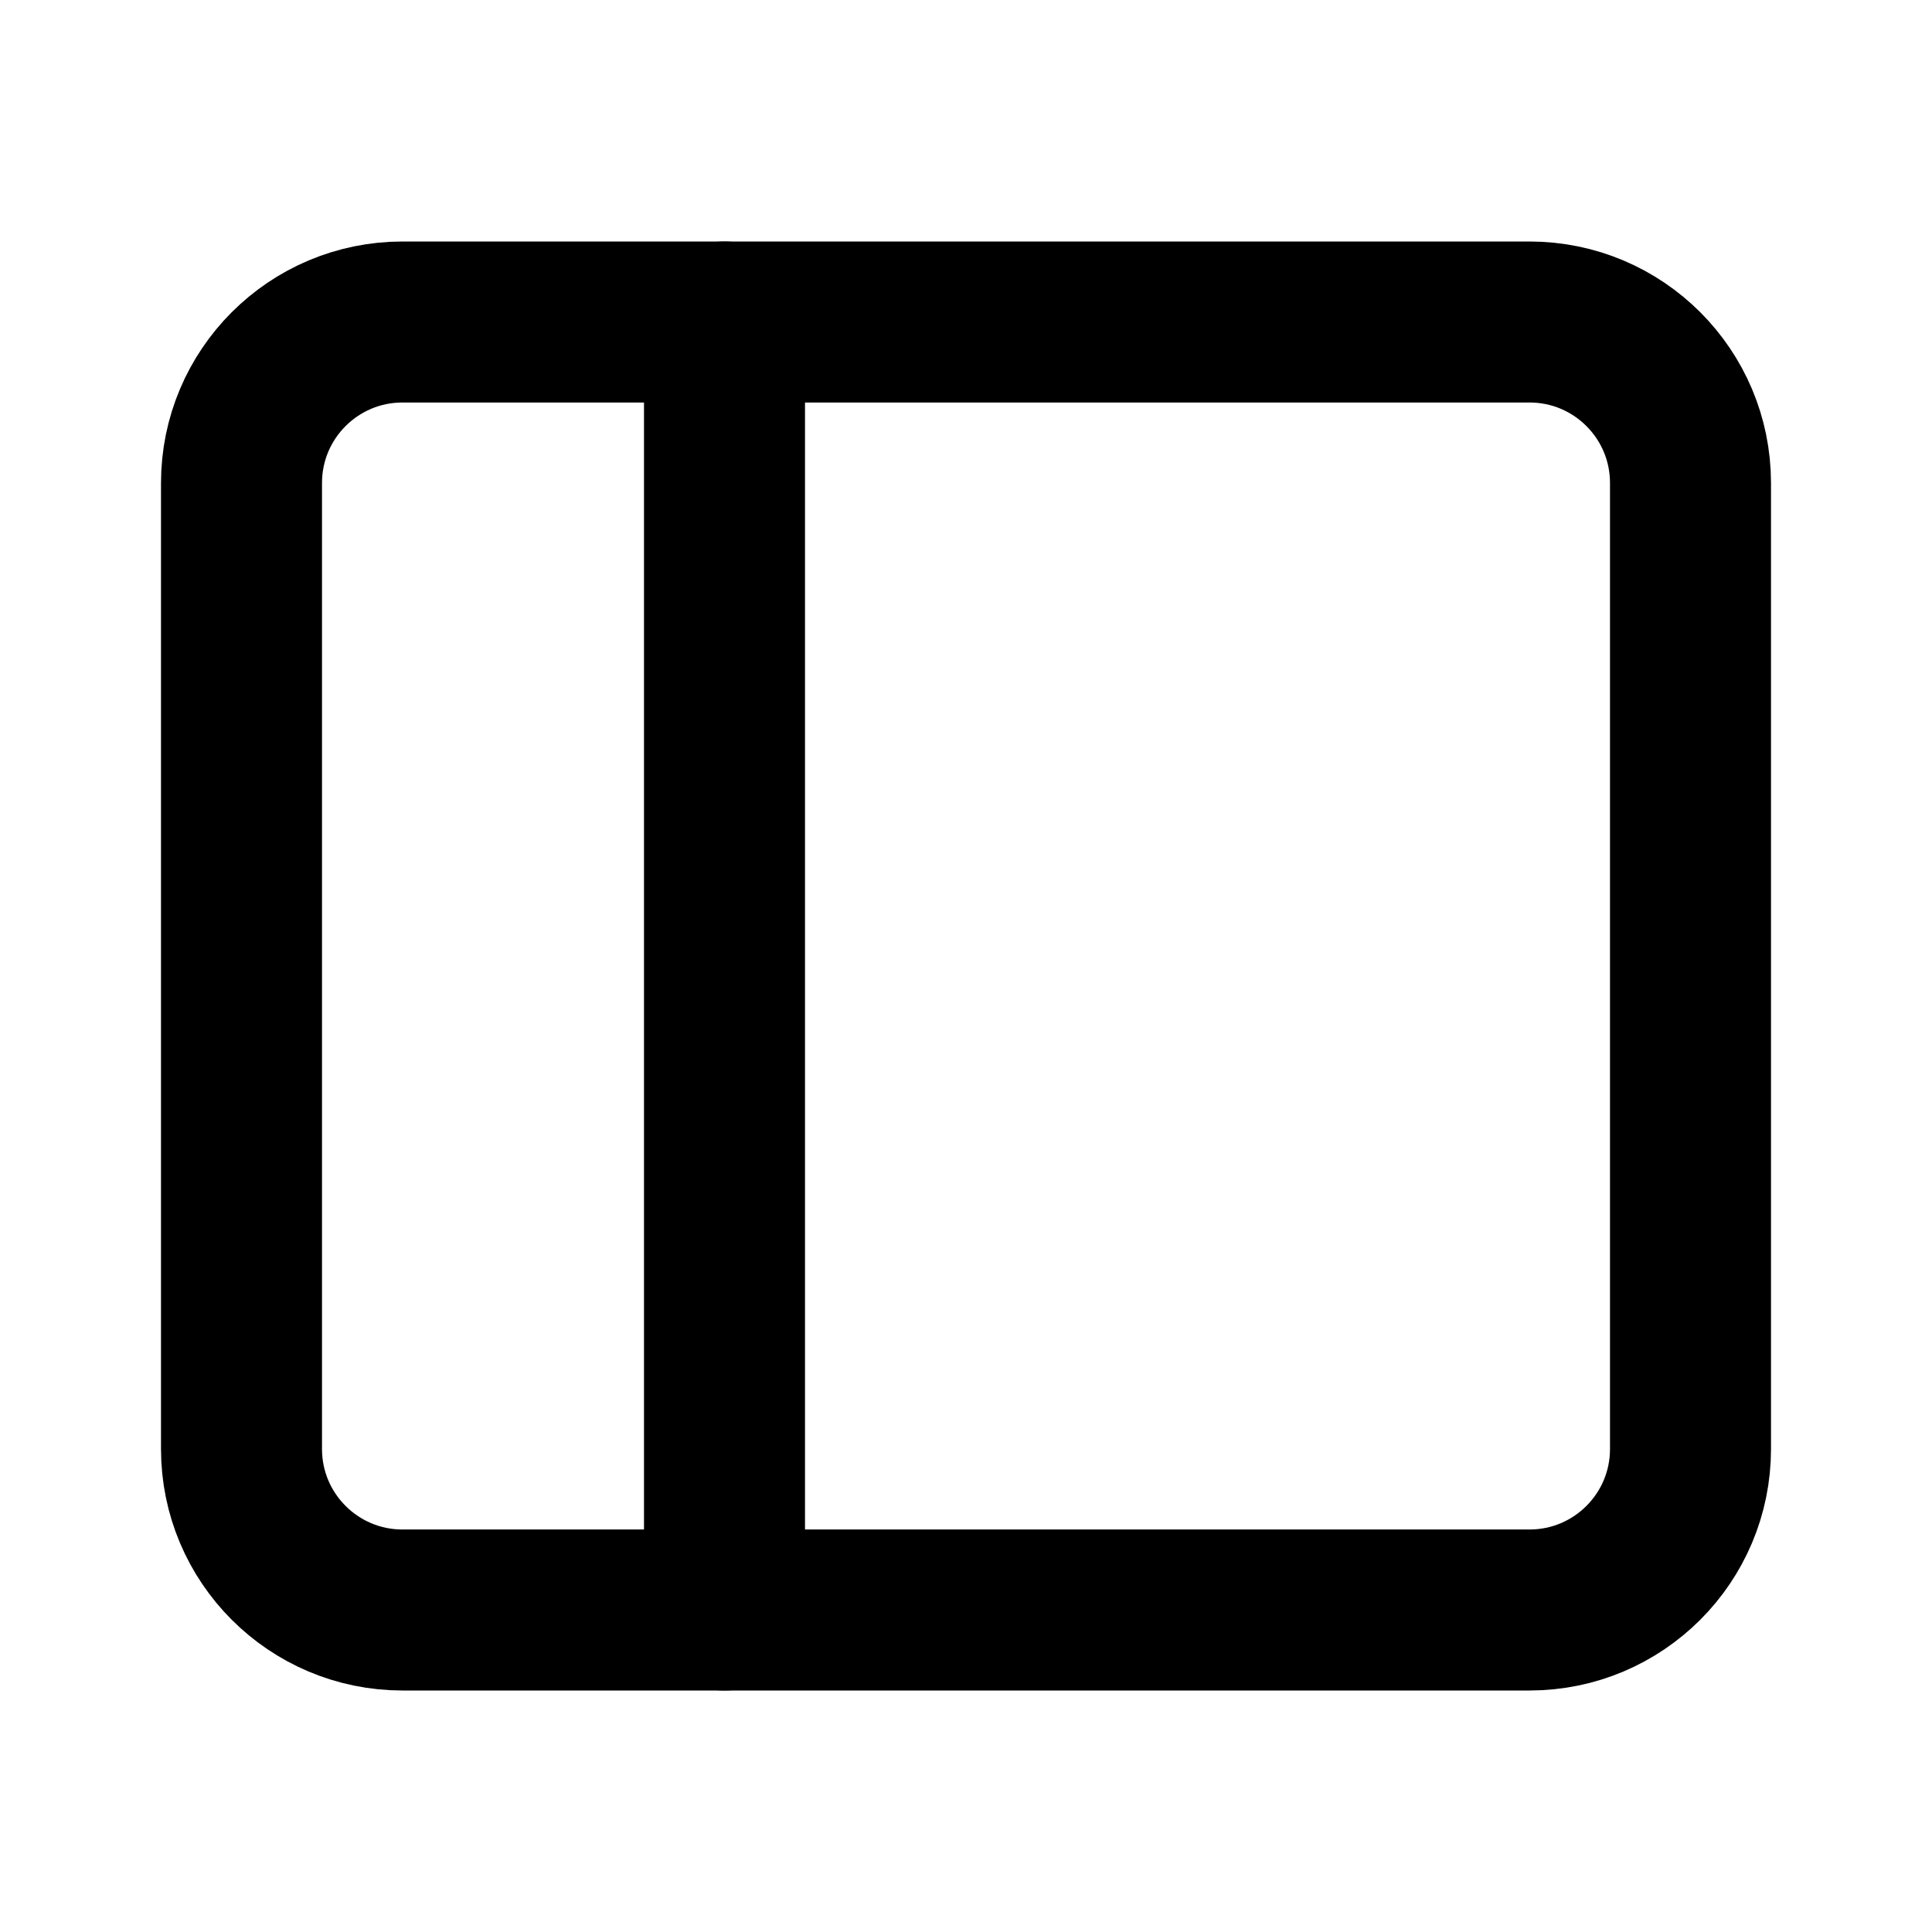
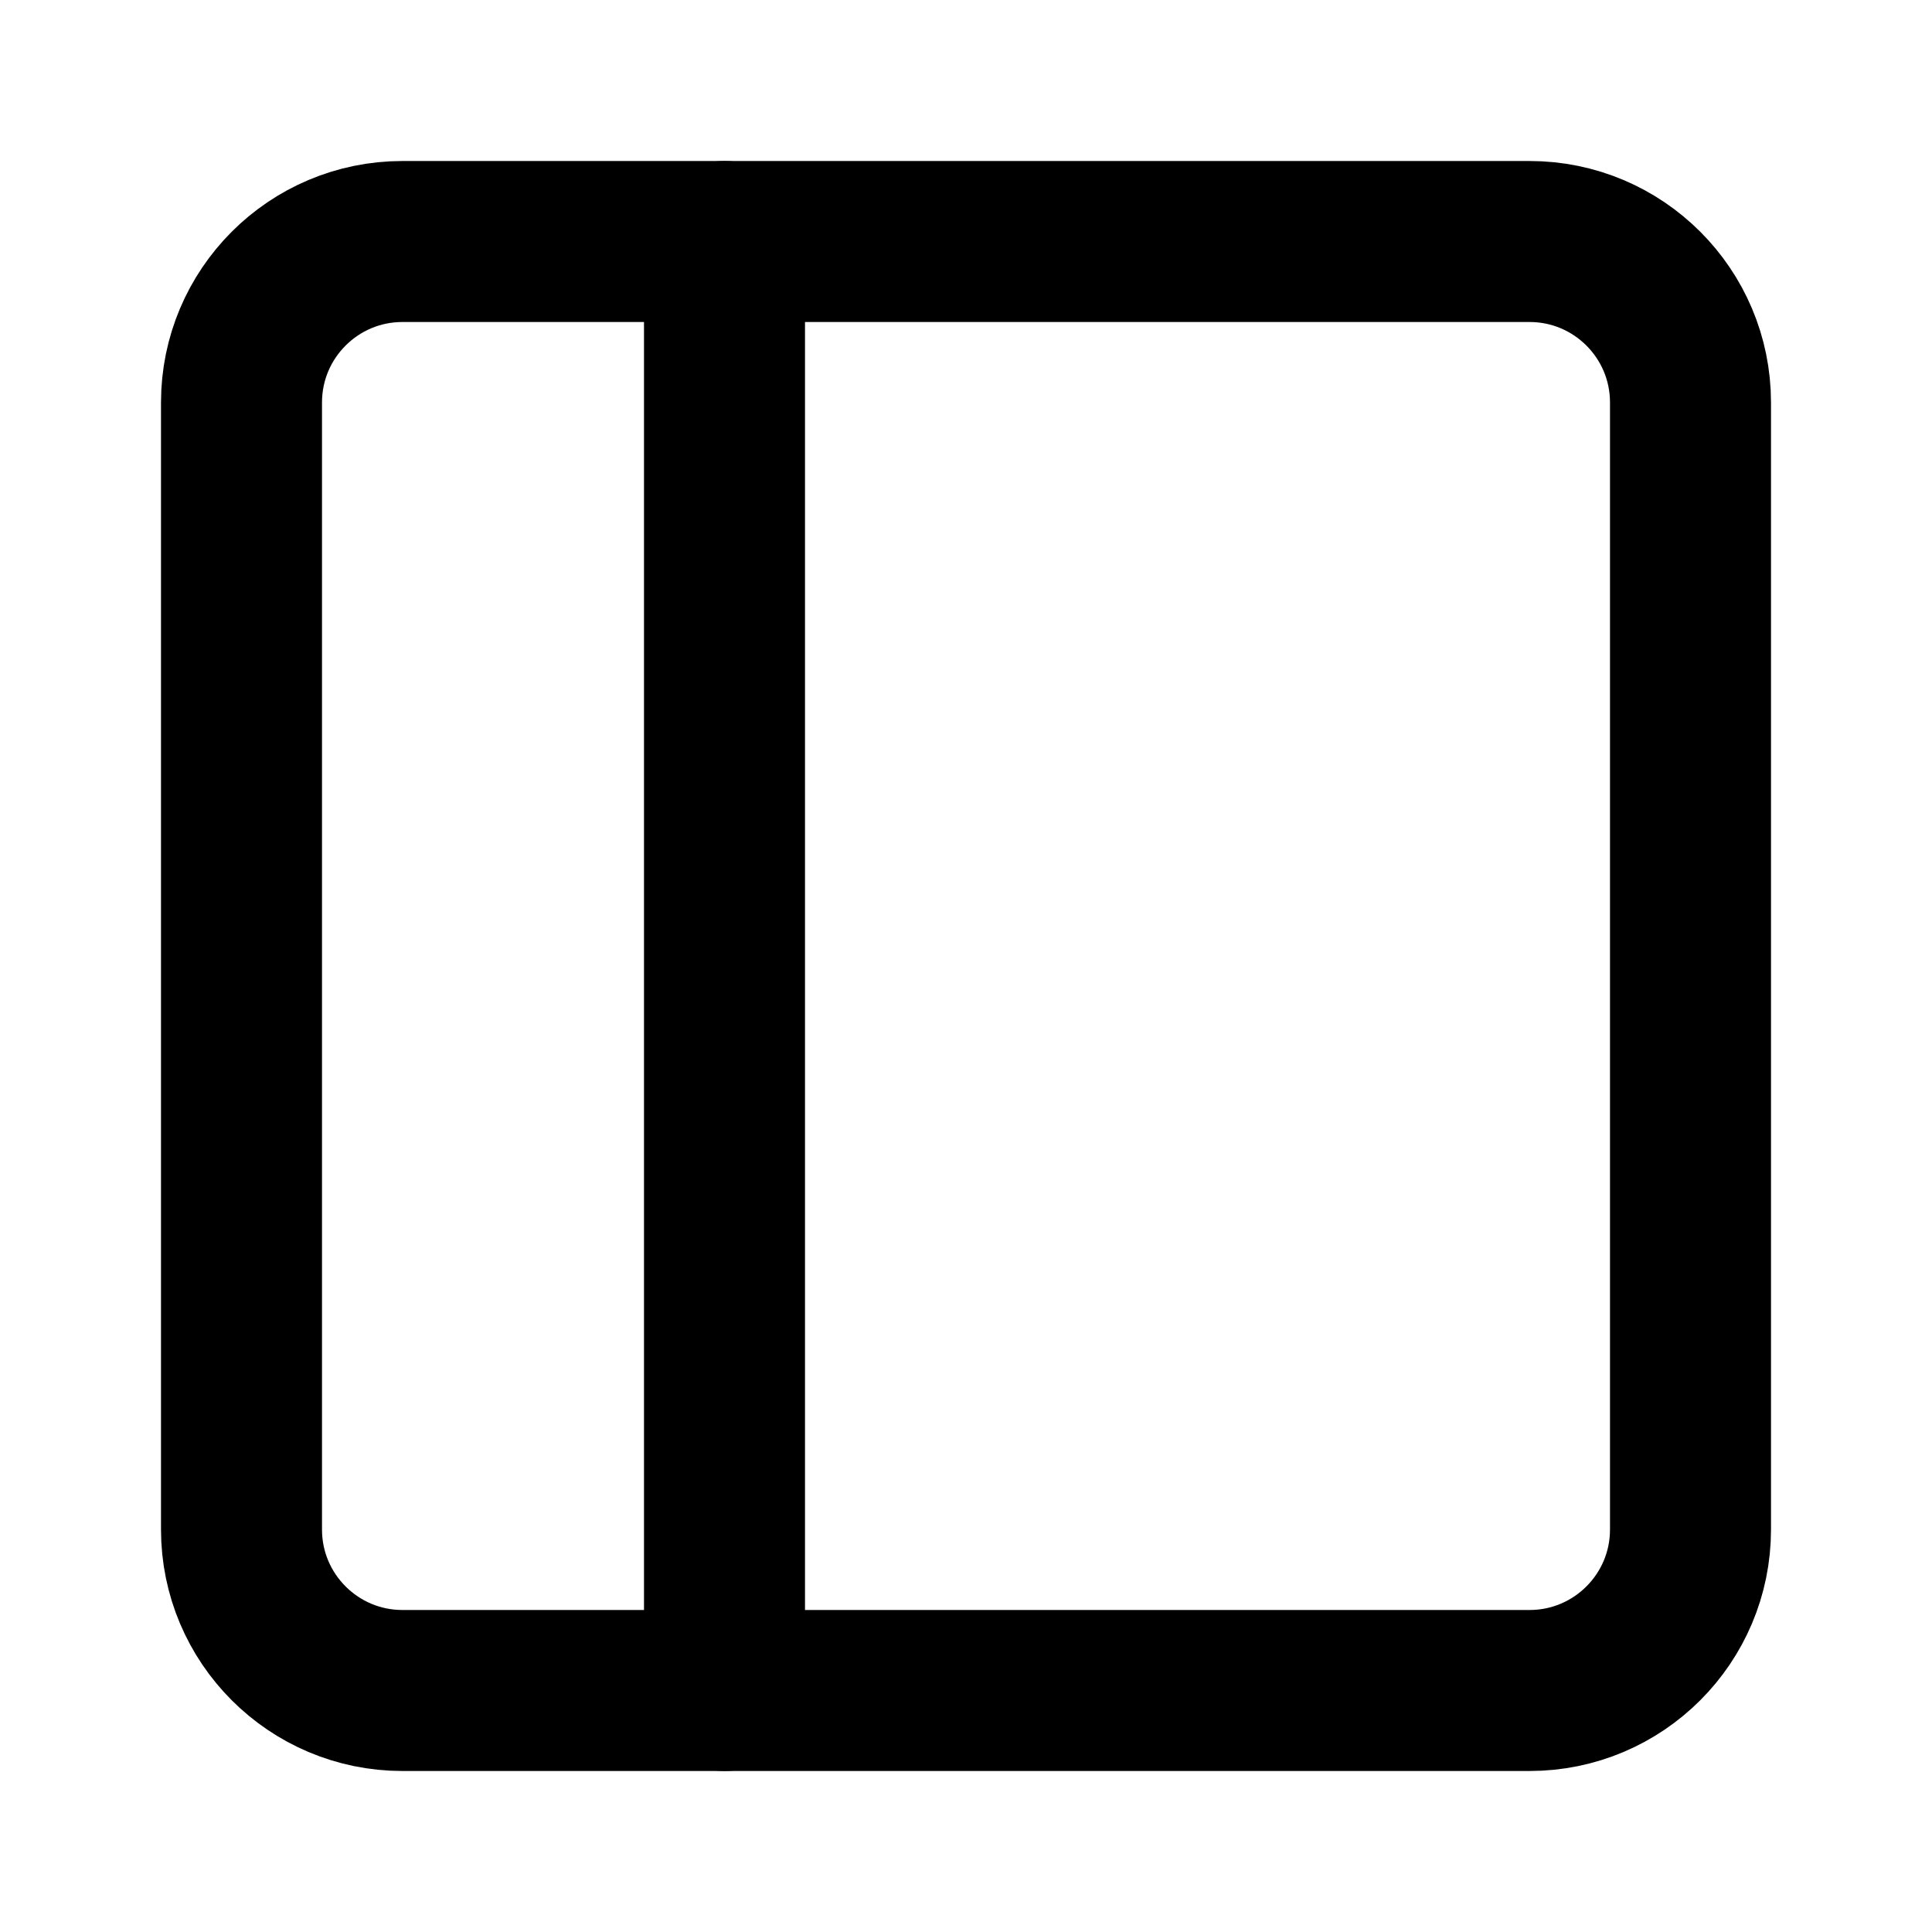
<svg xmlns="http://www.w3.org/2000/svg" width="24" height="24" viewBox="0 0 24 24" fill="none" stroke="currentColor" stroke-width="2" stroke-linecap="round" stroke-linejoin="round">
-   <rect x="3" y="4" width="18" height="16" rx="2" />
-   <path d="M9 4v16" />
+   <rect width="18" height="18" x="3" y="3" rx="2" />
+   <path d="M9 3v18" />
</svg>
